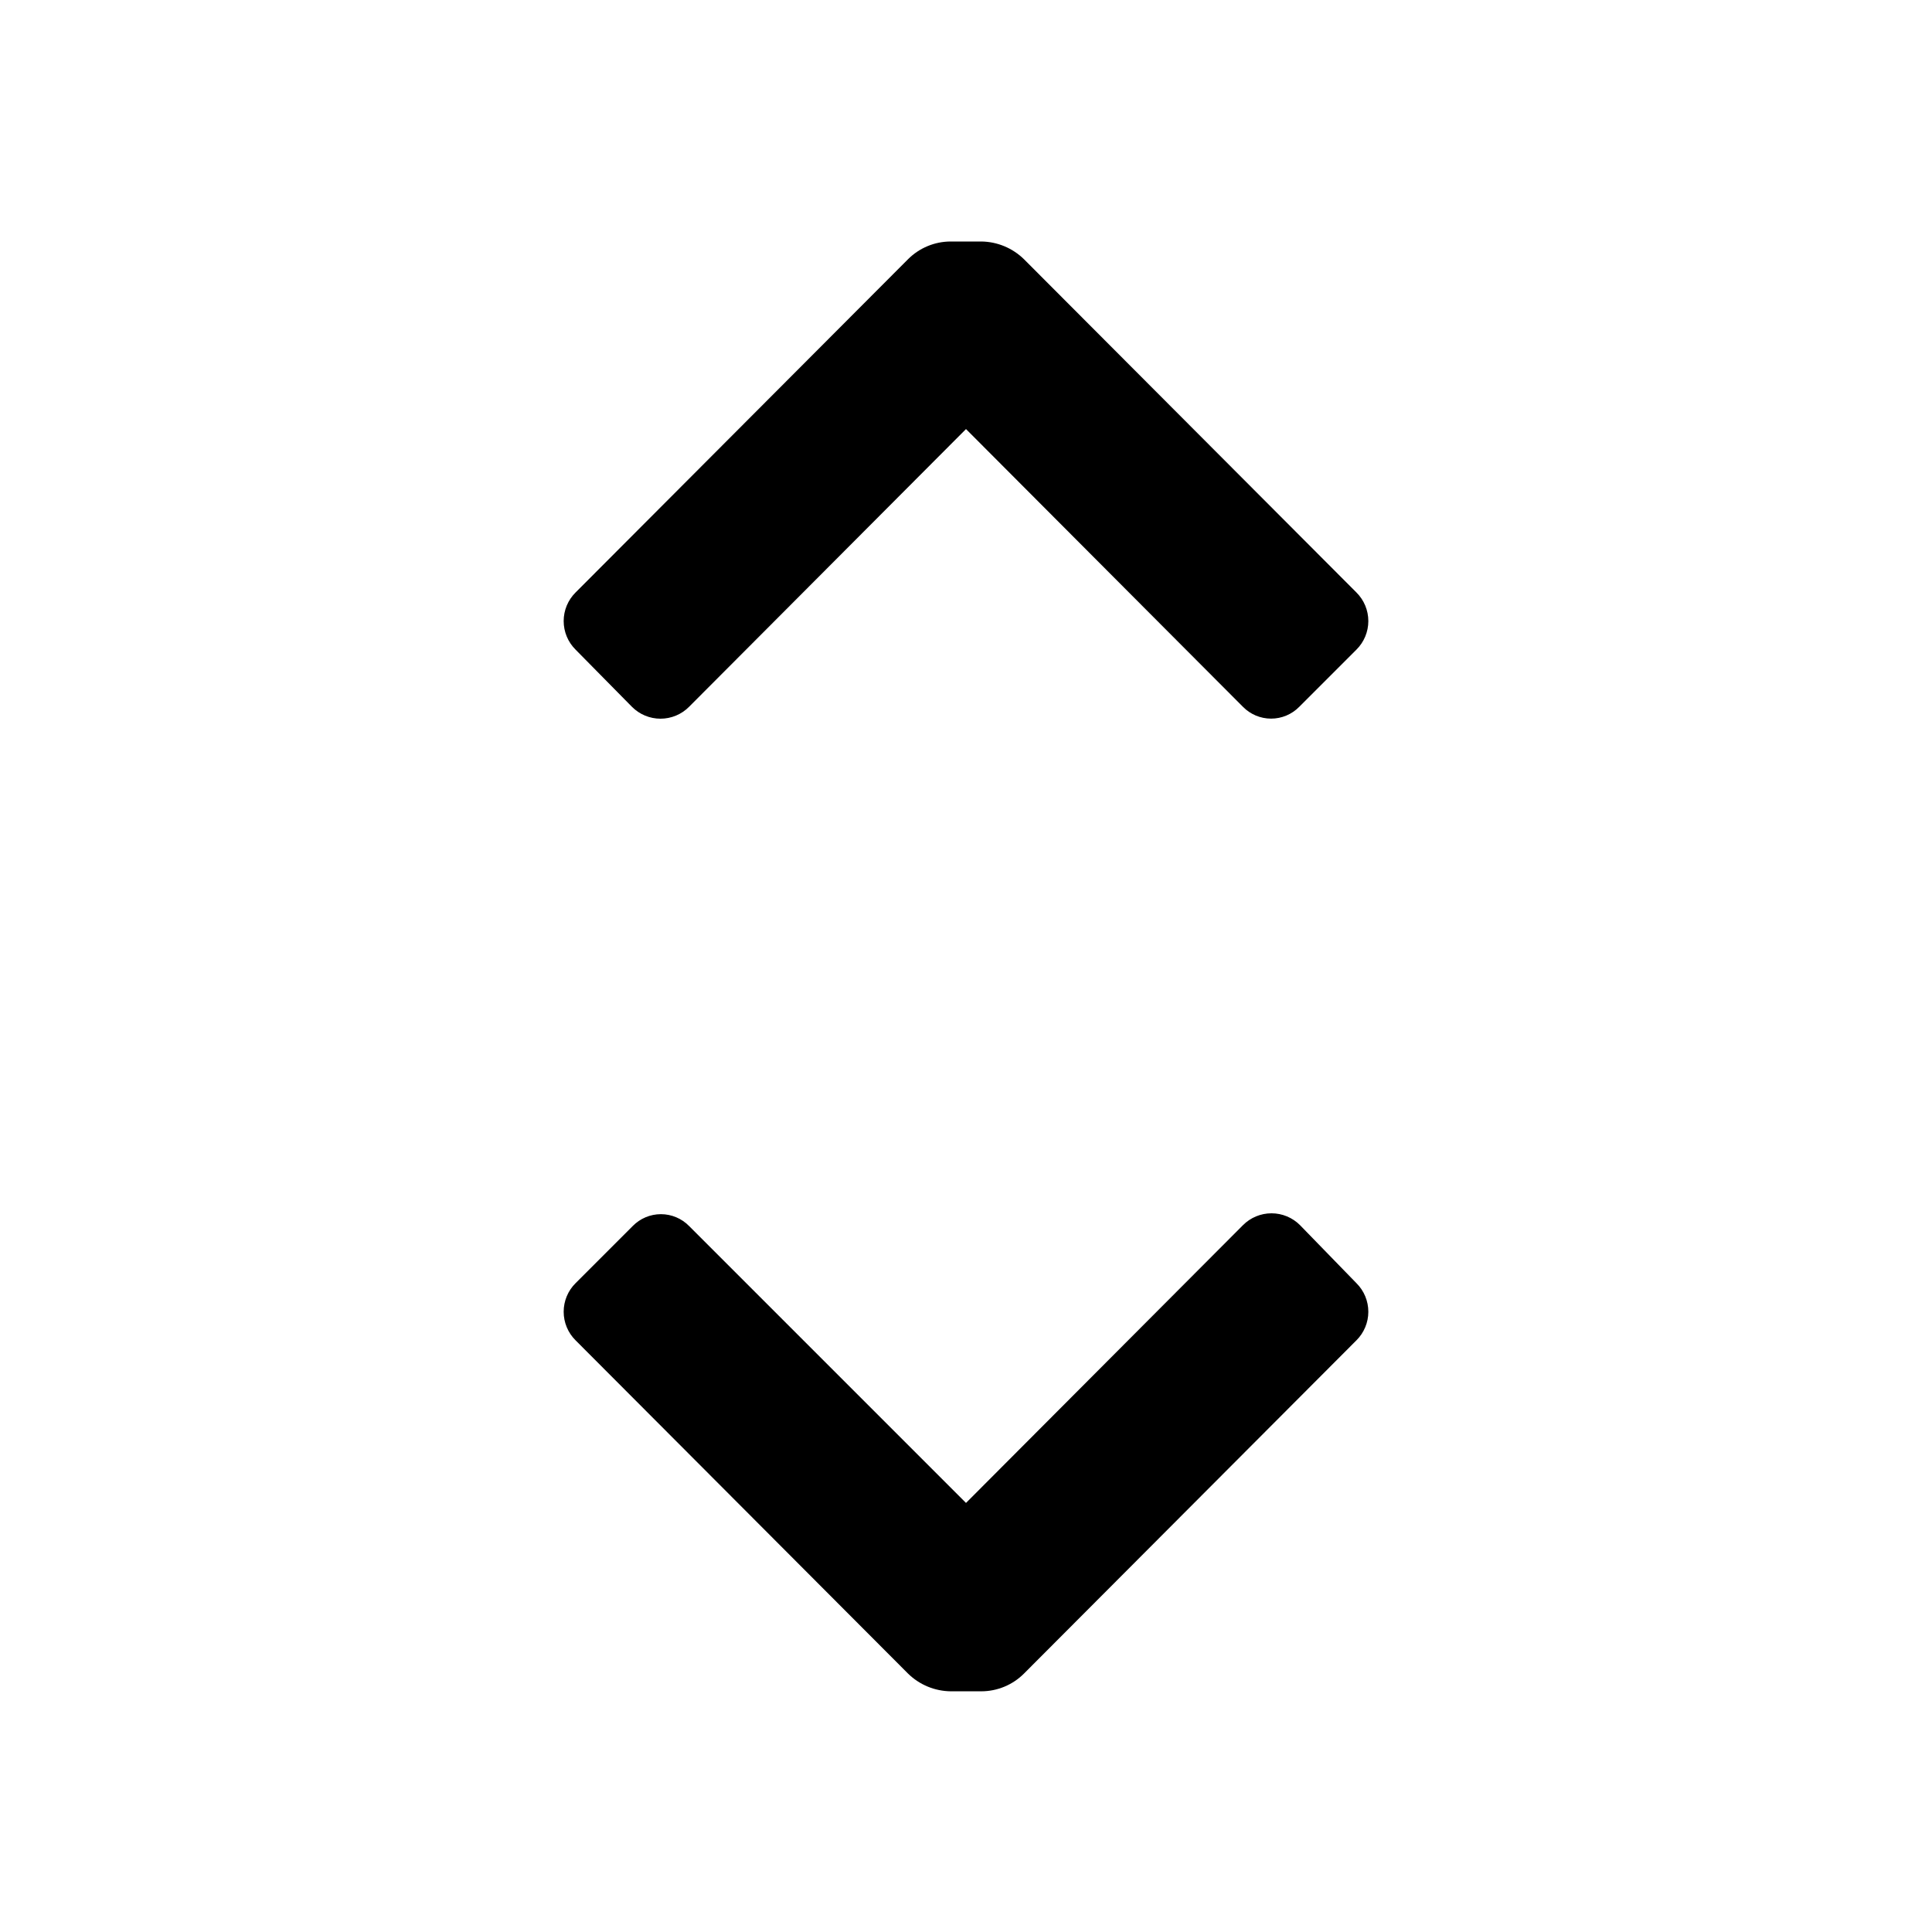
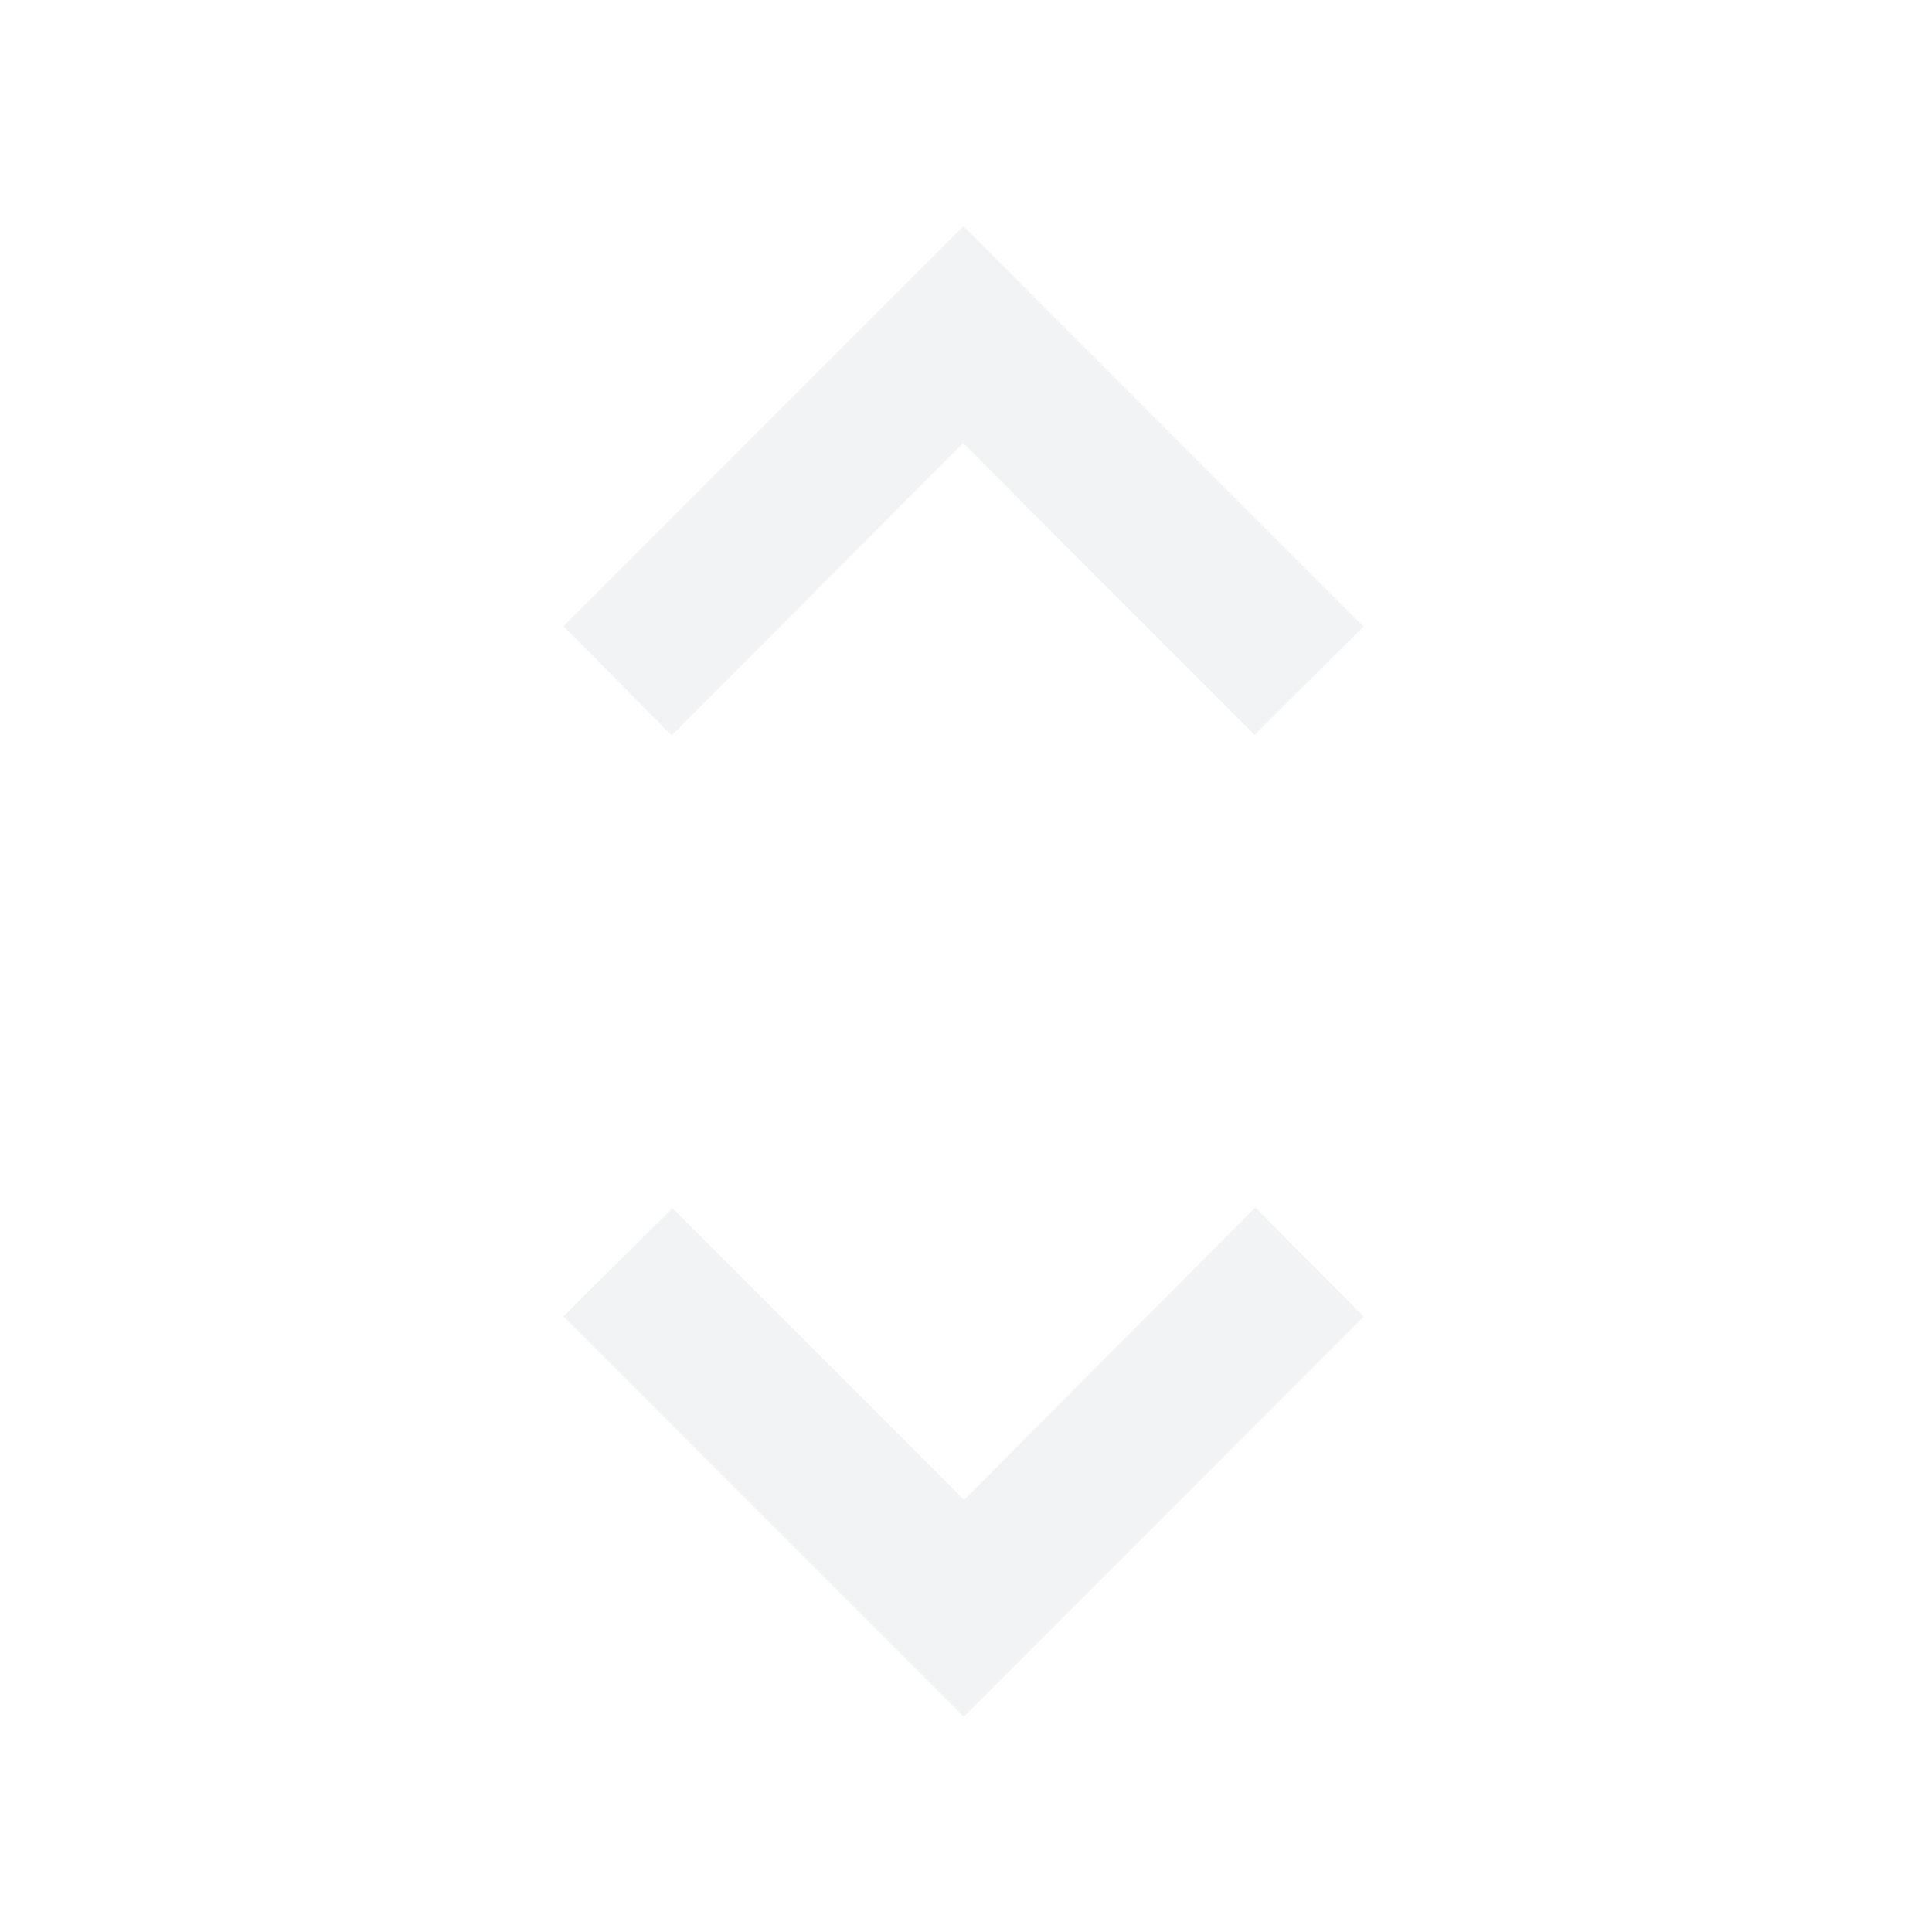
- <svg xmlns="http://www.w3.org/2000/svg" id="Layer_1" viewBox="0 0 24 24">
-   <path d="M7.15,8.07a.5.5,0,0,1,0-.71l4.13-4.14A.75.75,0,0,1,11.81,3h.38a.77.77,0,0,1,.53.22l4.13,4.14a.5.5,0,0,1,0,.71l-.71.71a.49.49,0,0,1-.7,0L12,5.33,8.56,8.78a.5.5,0,0,1-.71,0Zm9,7.15a.5.5,0,0,0-.71,0L12,18.67,8.56,15.23a.49.49,0,0,0-.7,0l-.71.71a.5.5,0,0,0,0,.71l4.13,4.14a.77.77,0,0,0,.53.22h.38a.75.75,0,0,0,.53-.22l4.13-4.14a.5.5,0,0,0,0-.71Z" />
+ <svg xmlns="http://www.w3.org/2000/svg" width="48" height="48" viewBox="0 0 48 48">
+   <path fill="#F2F3F4" fill-rule="evenodd" d="M31.19 30l2.687 2.709c.002.002.002.002 0 .004l-9.934 9.94L14 32.707v-.002l2.707-2.69 7.241 7.25L31.19 30zM23.936 5.62l9.94 9.944c.003 0 .003.002 0 .002l-2.706 2.692-7.24-7.25-7.243 7.263L14 15.56v-.001l9.937-9.94z" />
</svg>
